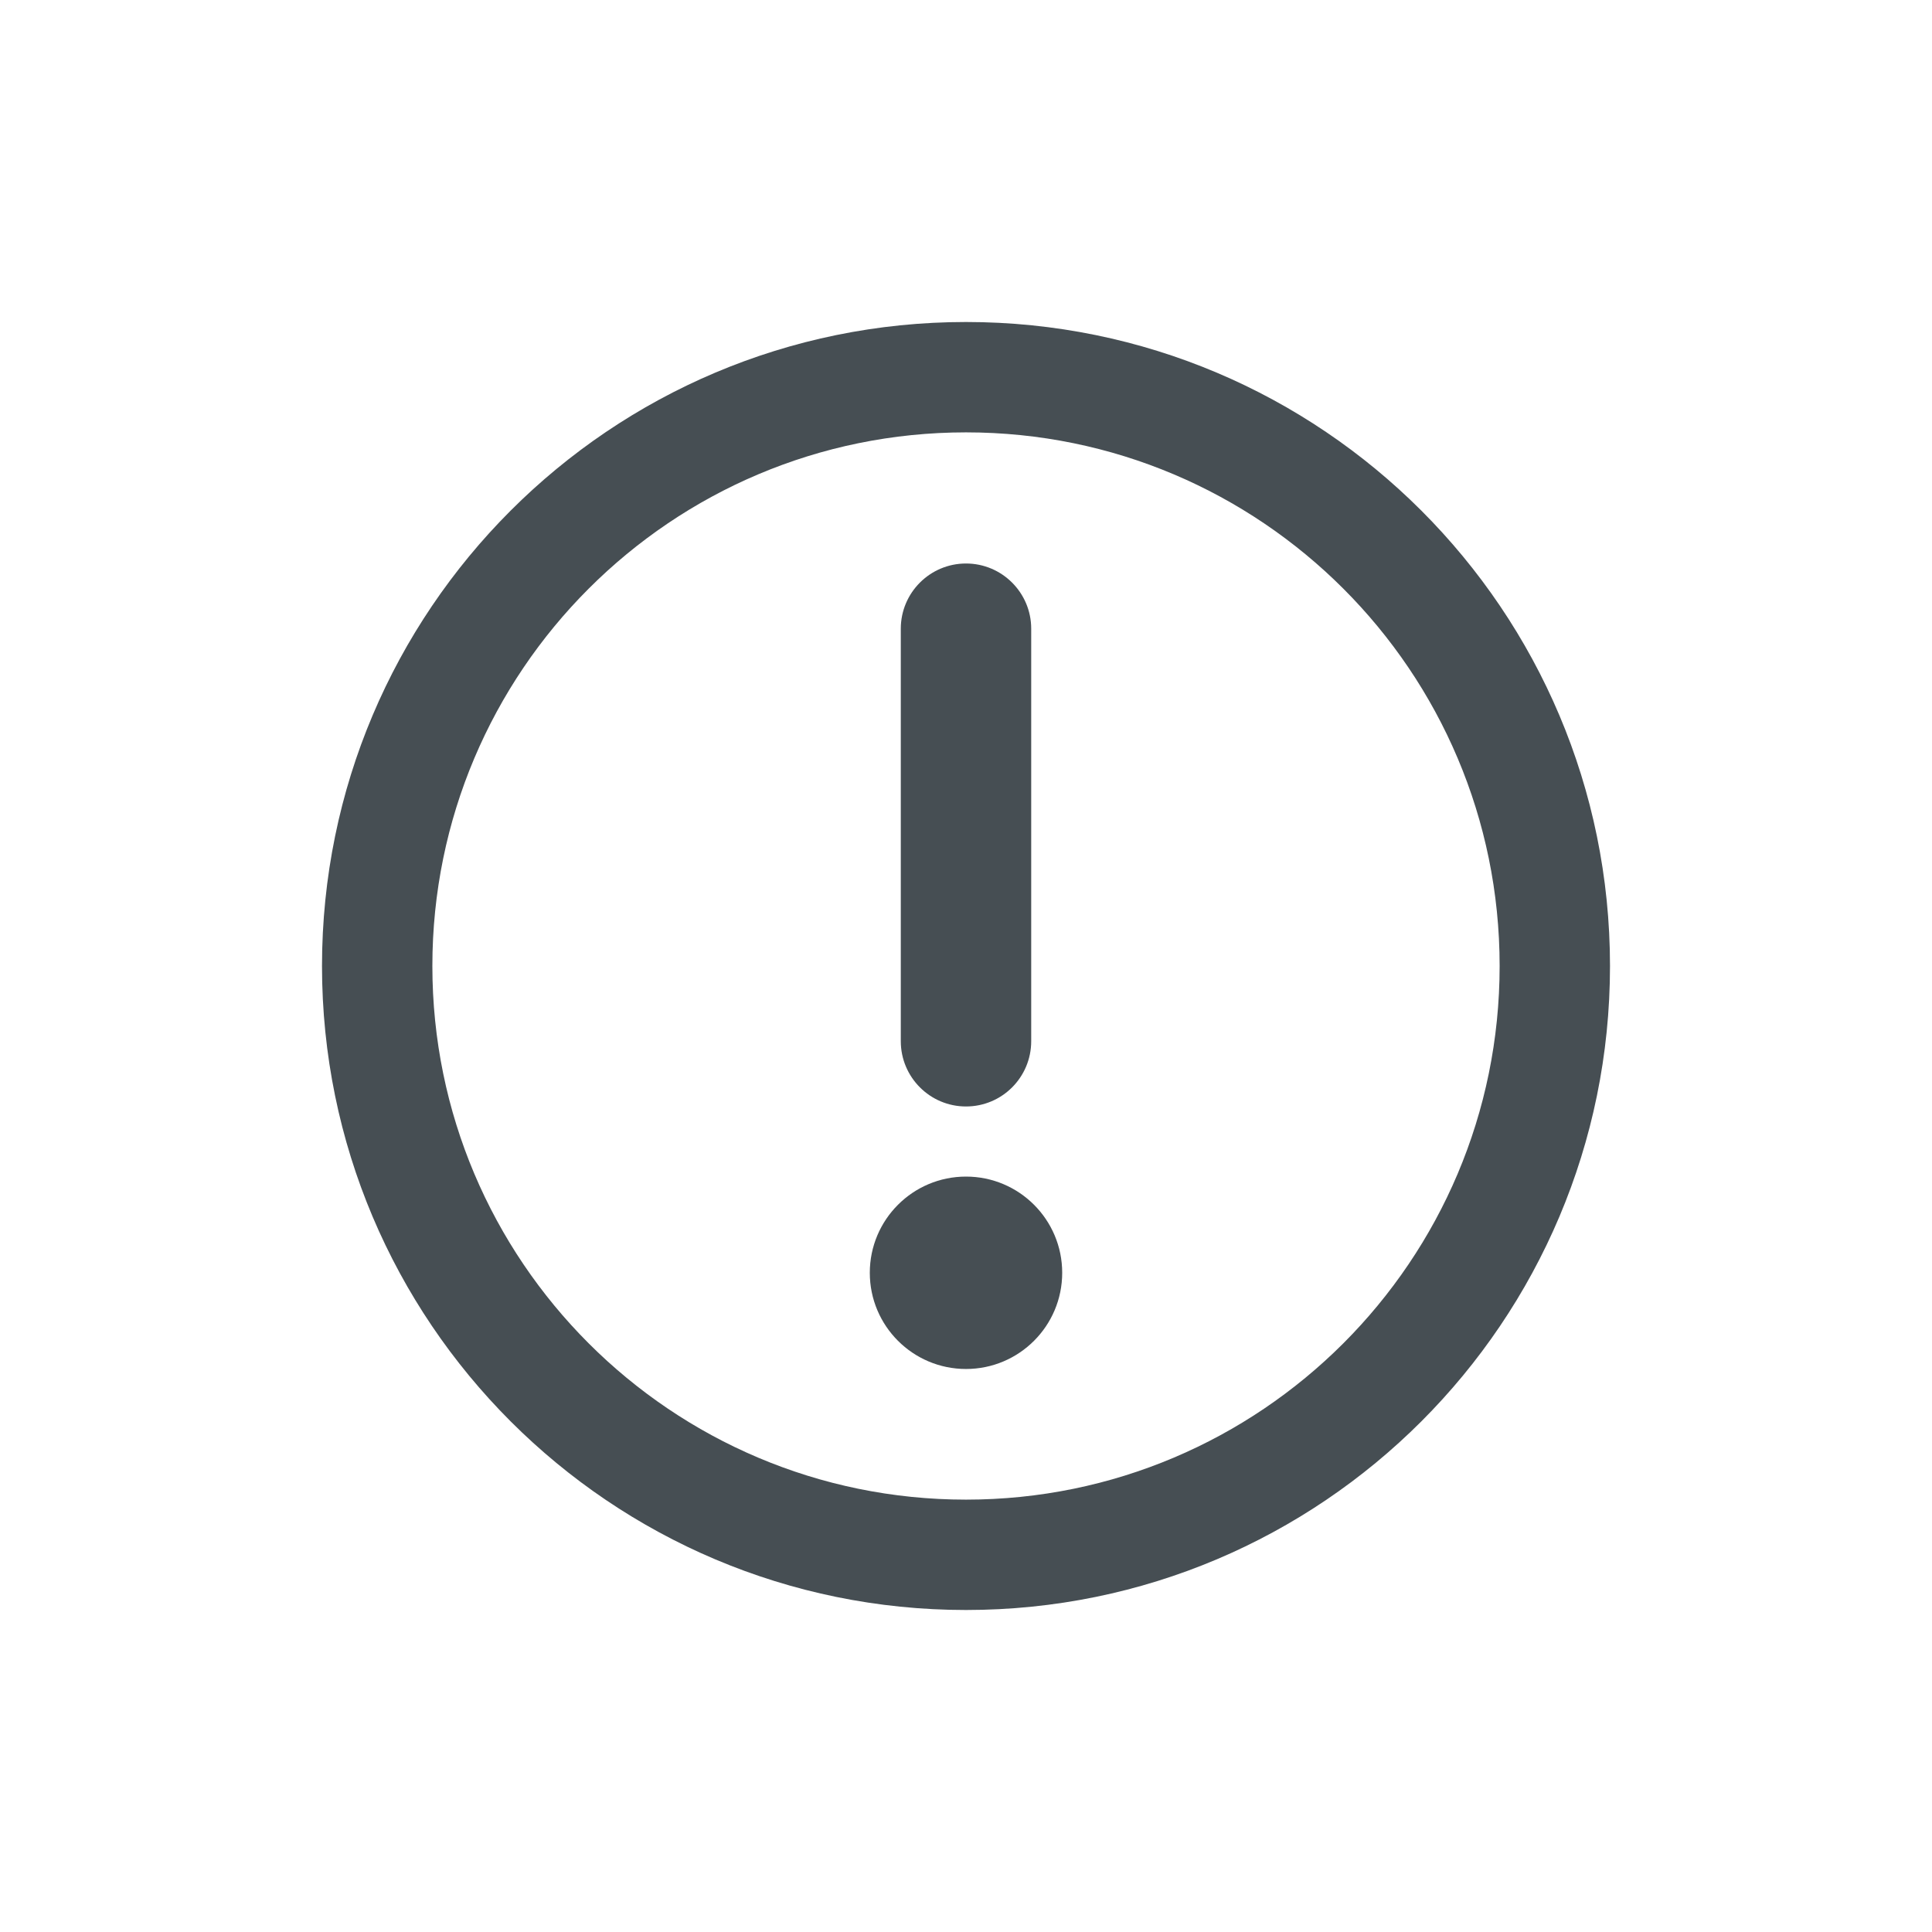
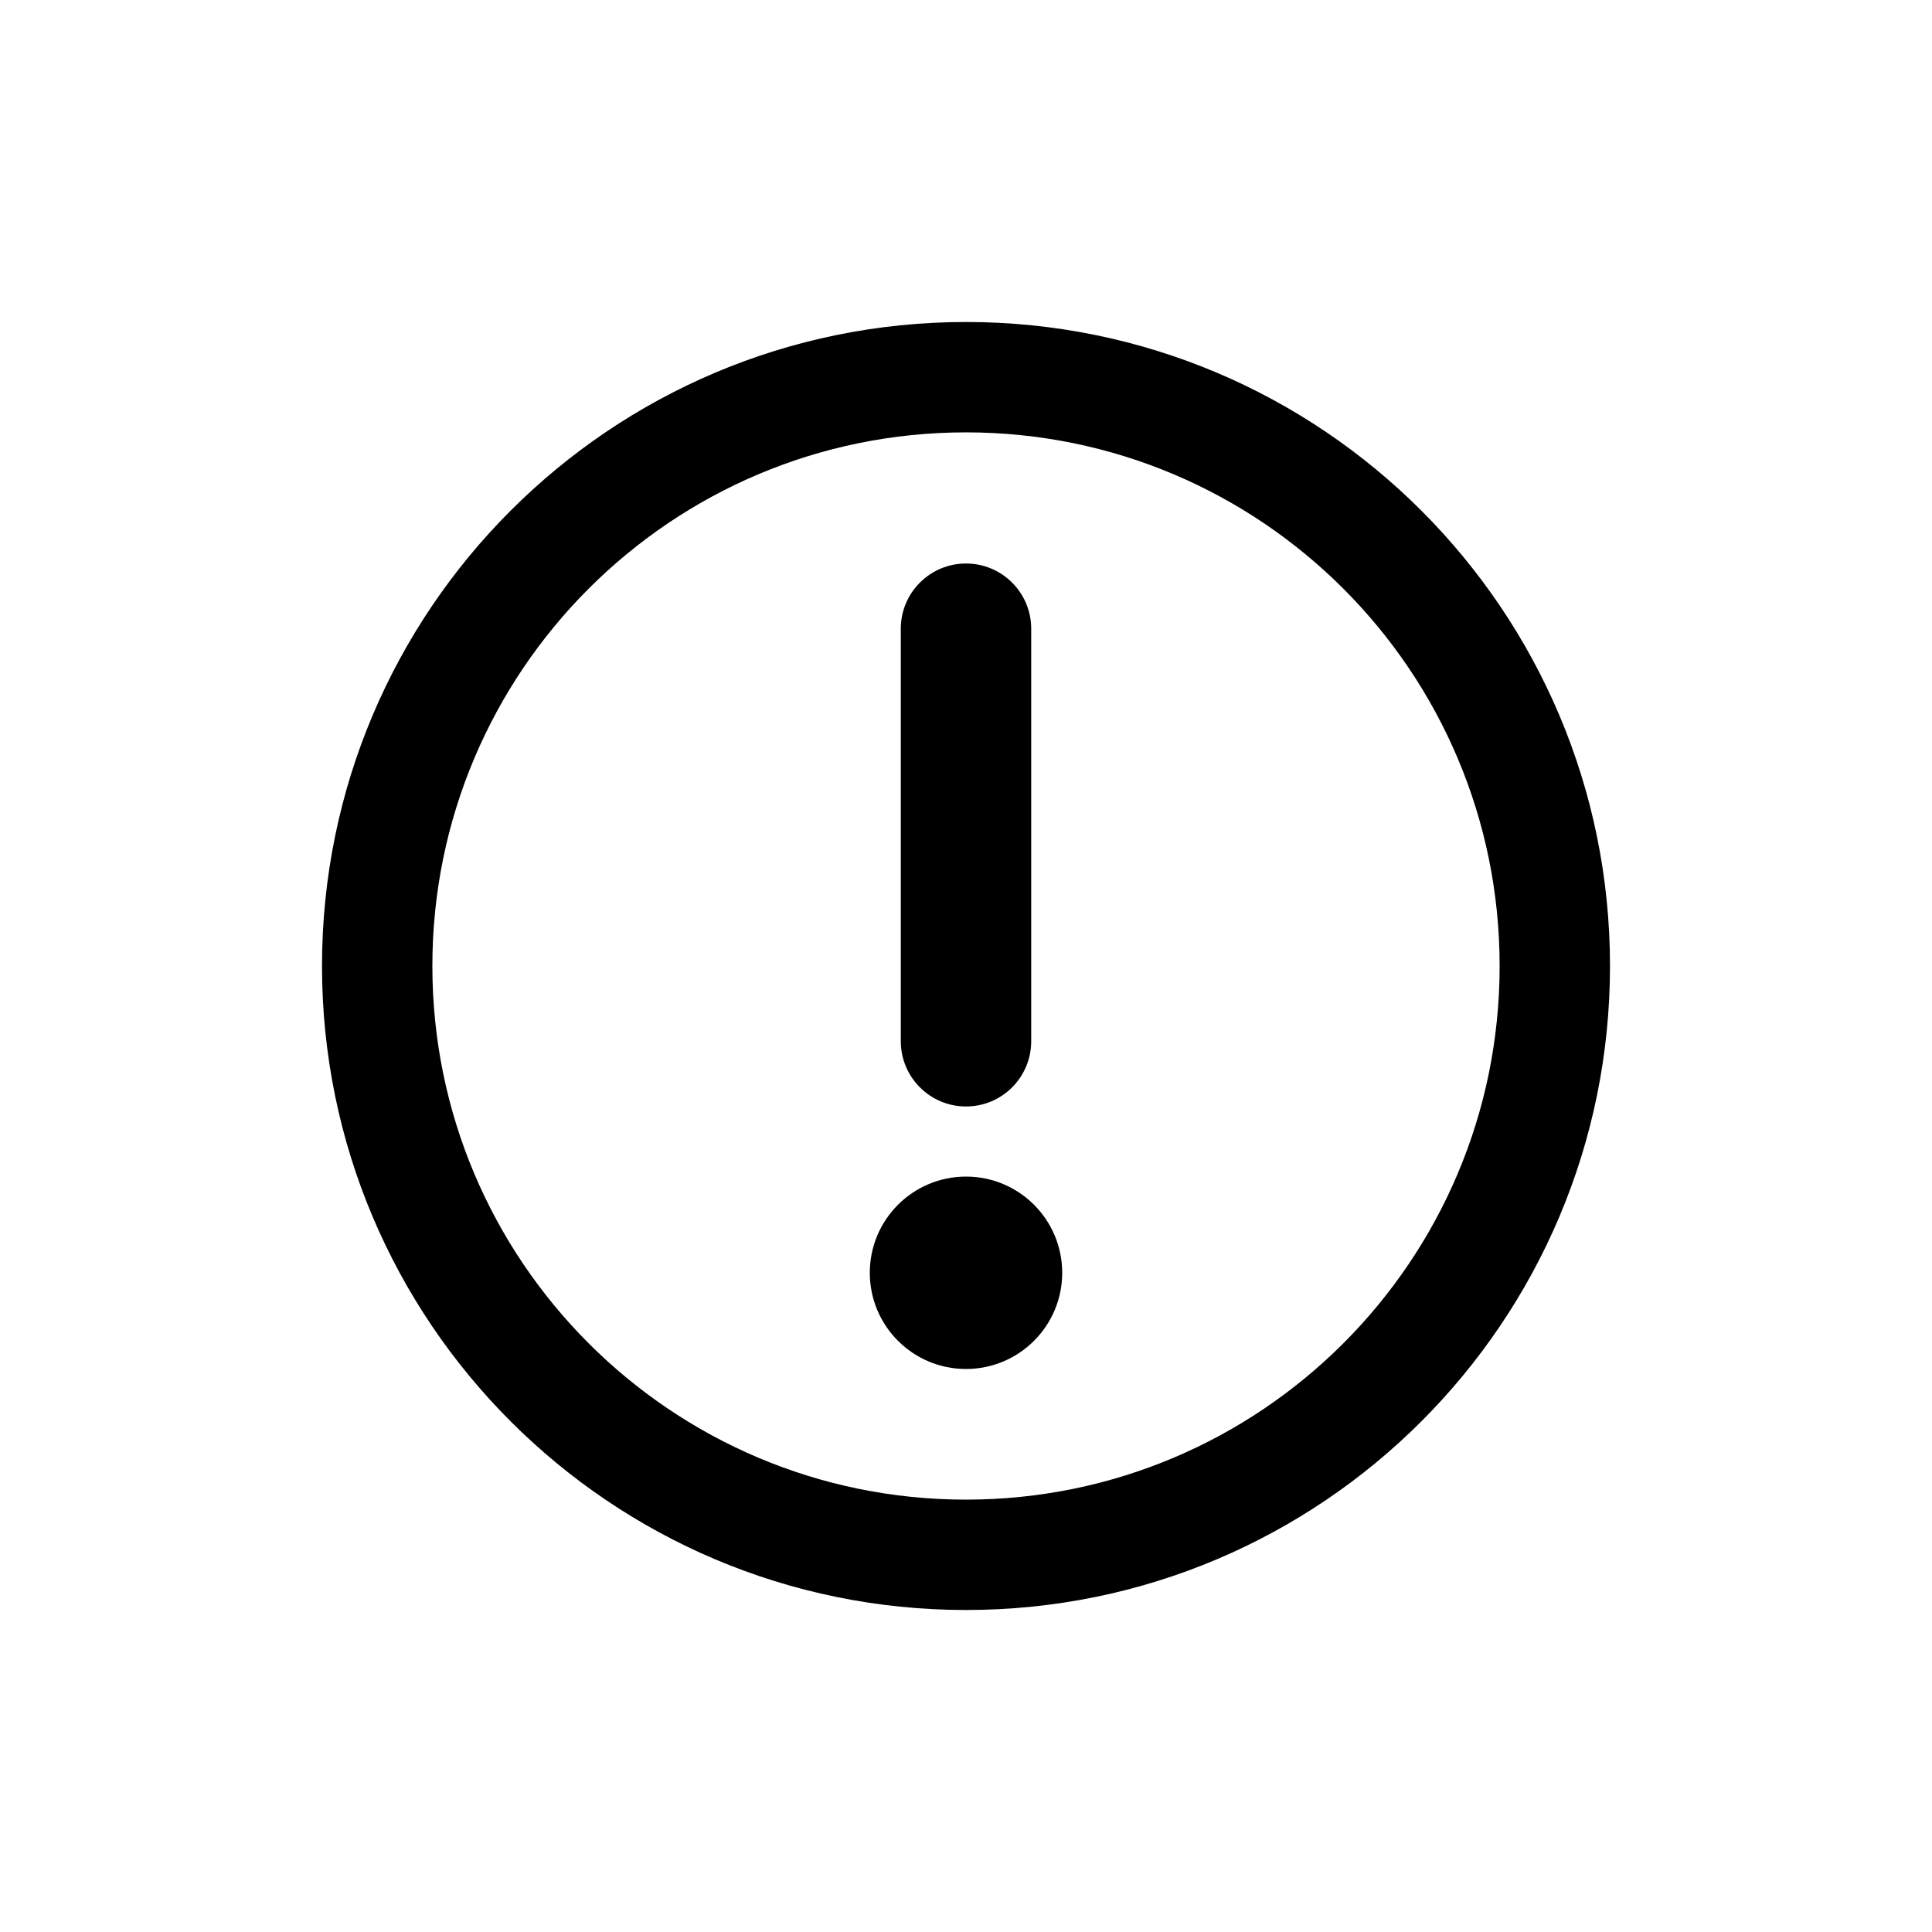
- <svg xmlns="http://www.w3.org/2000/svg" width="24" height="24" viewBox="0 0 24 24" fill="none">
-   <path fill-rule="evenodd" clip-rule="evenodd" d="M12 5.371C8.339 5.371 5.371 8.339 5.371 12C5.371 15.661 8.339 18.629 12 18.629C15.661 18.629 18.629 15.661 18.629 12C18.629 8.339 15.661 5.371 12 5.371ZM4 12C4 7.582 7.582 4 12 4C16.418 4 20 7.582 20 12C20 16.418 16.418 20 12 20C7.582 20 4 16.418 4 12Z" fill="#464E53" />
-   <path fill-rule="evenodd" clip-rule="evenodd" d="M11.19 12.934C11.19 13.382 11.553 13.745 12 13.745C12.448 13.745 12.81 13.382 12.81 12.934L12.81 7.81C12.81 7.363 12.447 7 12 7C11.553 7 11.19 7.363 11.19 7.81L11.19 12.934ZM12 17.006C12.66 17.006 13.195 16.471 13.195 15.811C13.195 15.151 12.66 14.616 12 14.616C11.34 14.616 10.805 15.151 10.805 15.811C10.805 16.471 11.34 17.006 12 17.006Z" fill="#464E53" />
+ <svg xmlns="http://www.w3.org/2000/svg" width="24" height="24" viewBox="0 0 24 24">
+   <path fill-rule="evenodd" clip-rule="evenodd" d="M12 5.371C8.339 5.371 5.371 8.339 5.371 12C5.371 15.661 8.339 18.629 12 18.629C15.661 18.629 18.629 15.661 18.629 12C18.629 8.339 15.661 5.371 12 5.371ZM4 12C4 7.582 7.582 4 12 4C16.418 4 20 7.582 20 12C20 16.418 16.418 20 12 20C7.582 20 4 16.418 4 12Z" />
+   <path fill-rule="evenodd" clip-rule="evenodd" d="M11.19 12.934C11.19 13.382 11.553 13.745 12 13.745C12.448 13.745 12.81 13.382 12.81 12.934L12.81 7.81C12.81 7.363 12.447 7 12 7C11.553 7 11.19 7.363 11.19 7.81L11.19 12.934ZM12 17.006C12.66 17.006 13.195 16.471 13.195 15.811C13.195 15.151 12.66 14.616 12 14.616C11.34 14.616 10.805 15.151 10.805 15.811C10.805 16.471 11.34 17.006 12 17.006Z" />
</svg>
